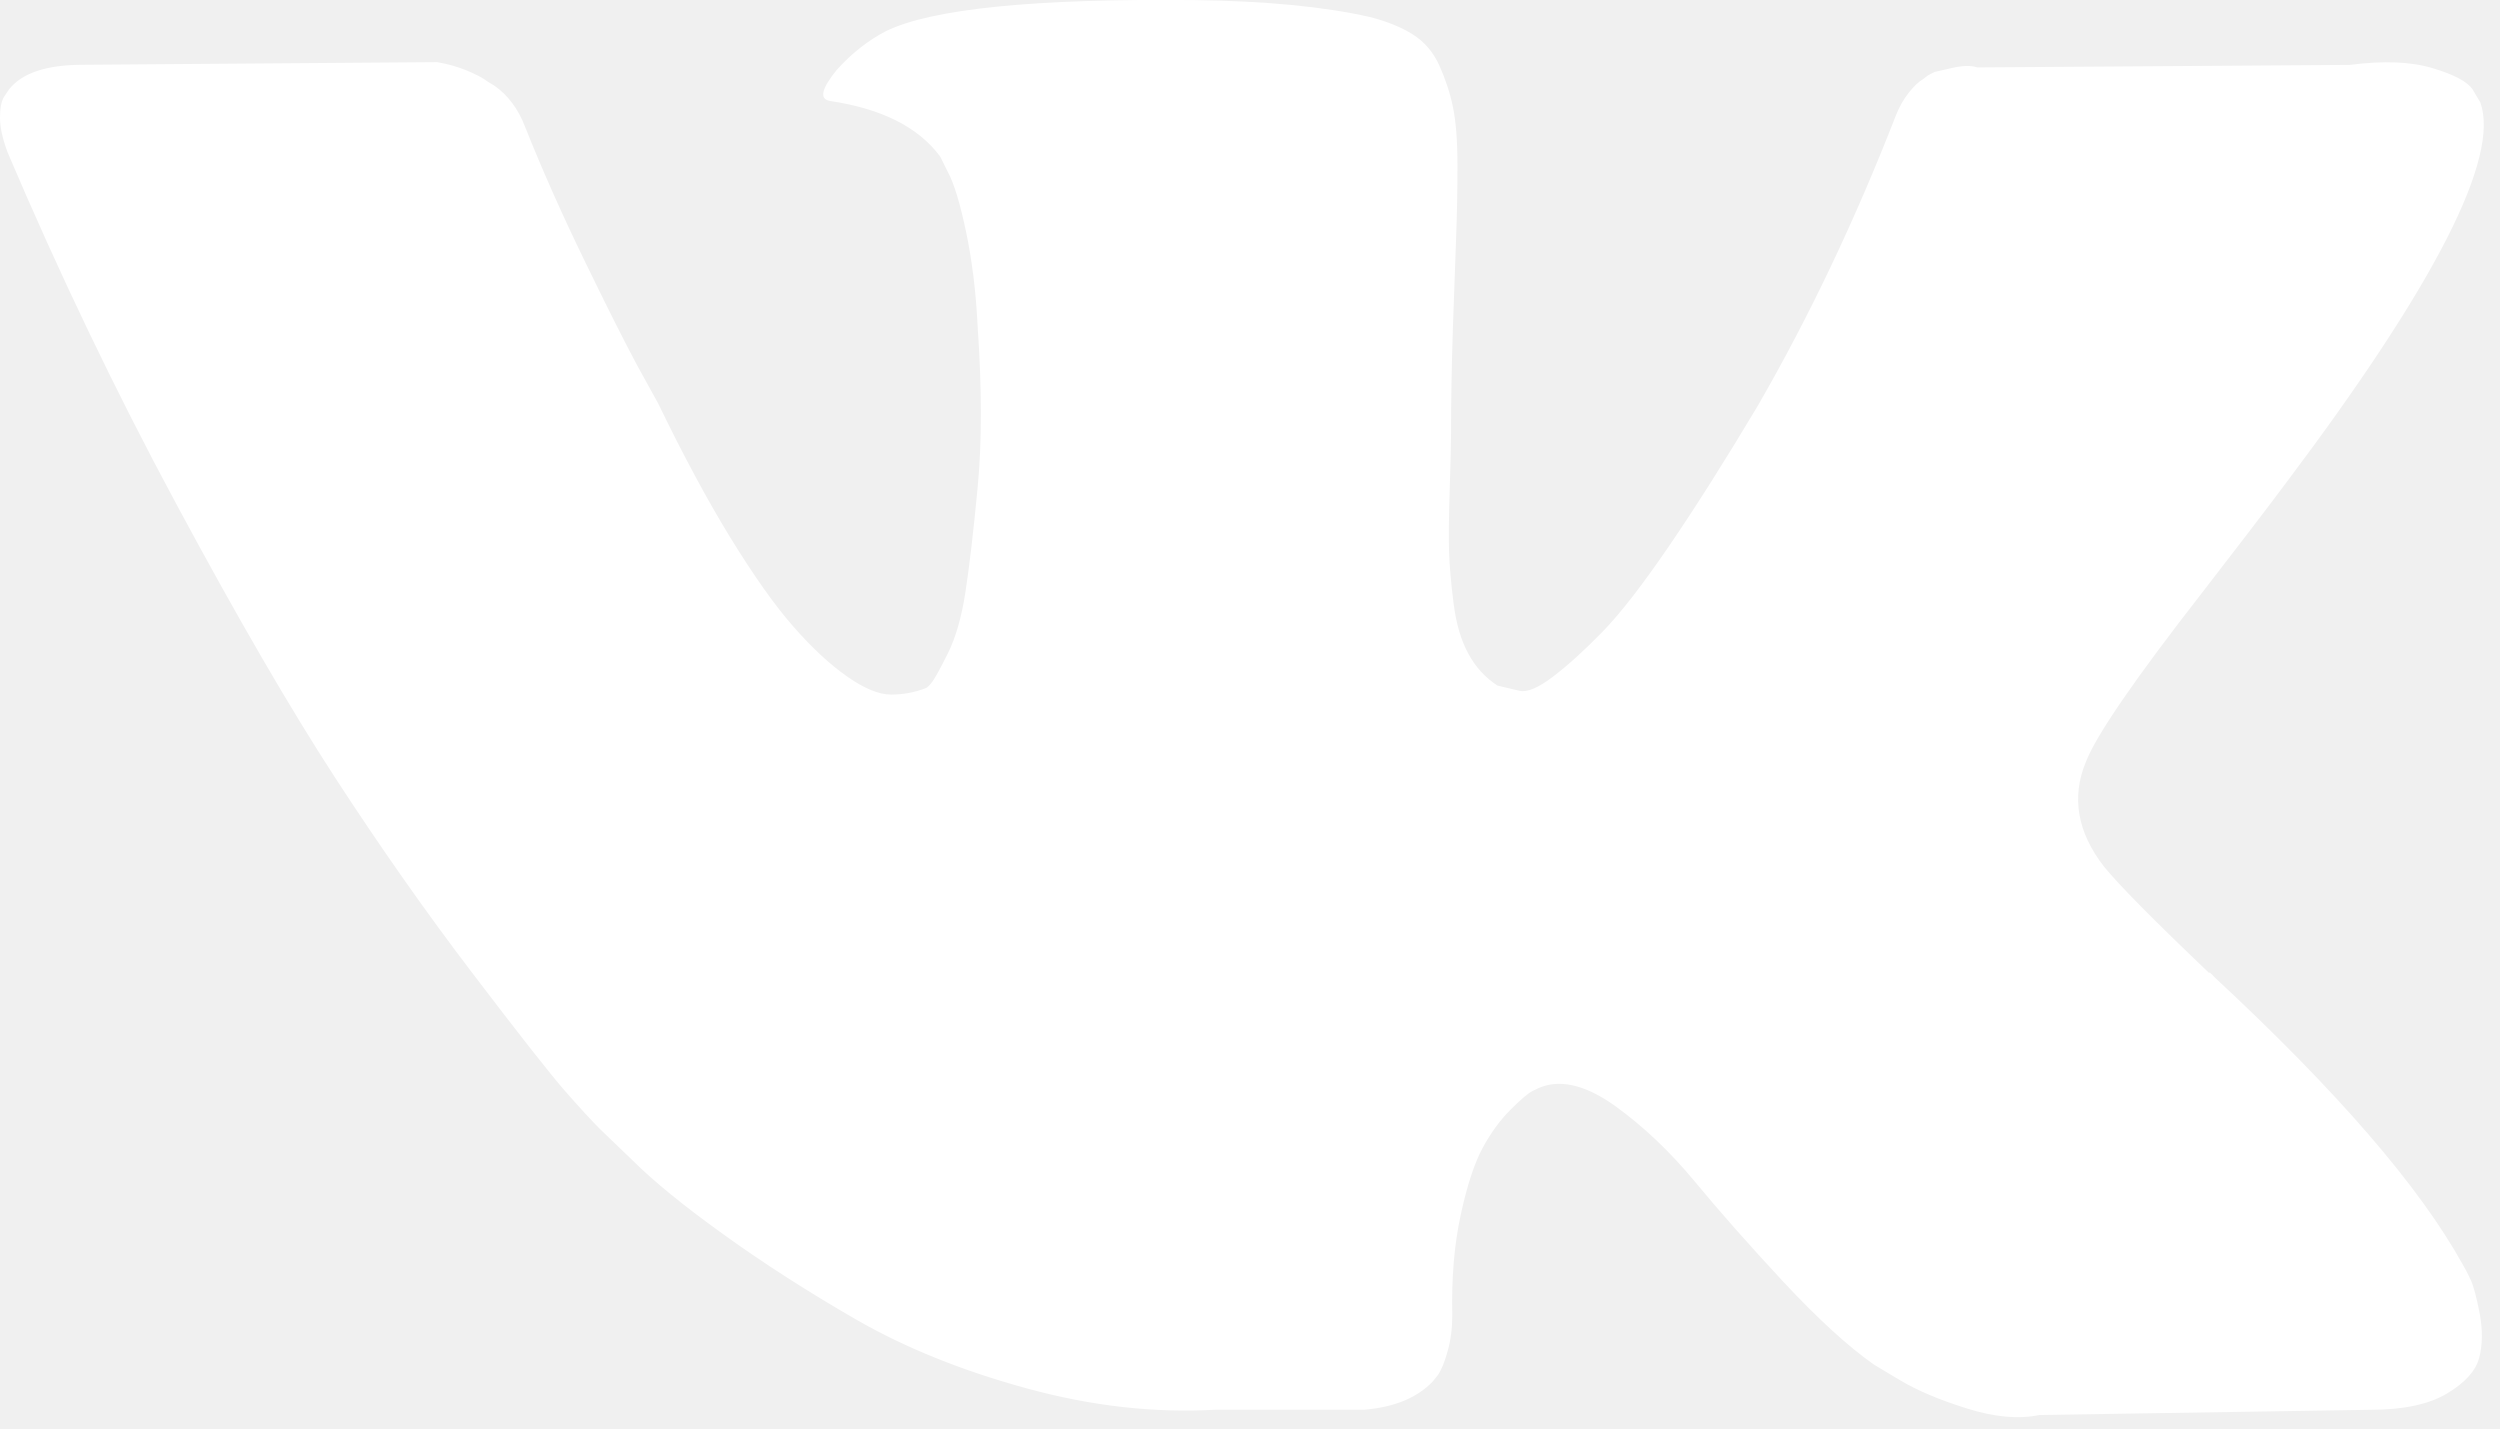
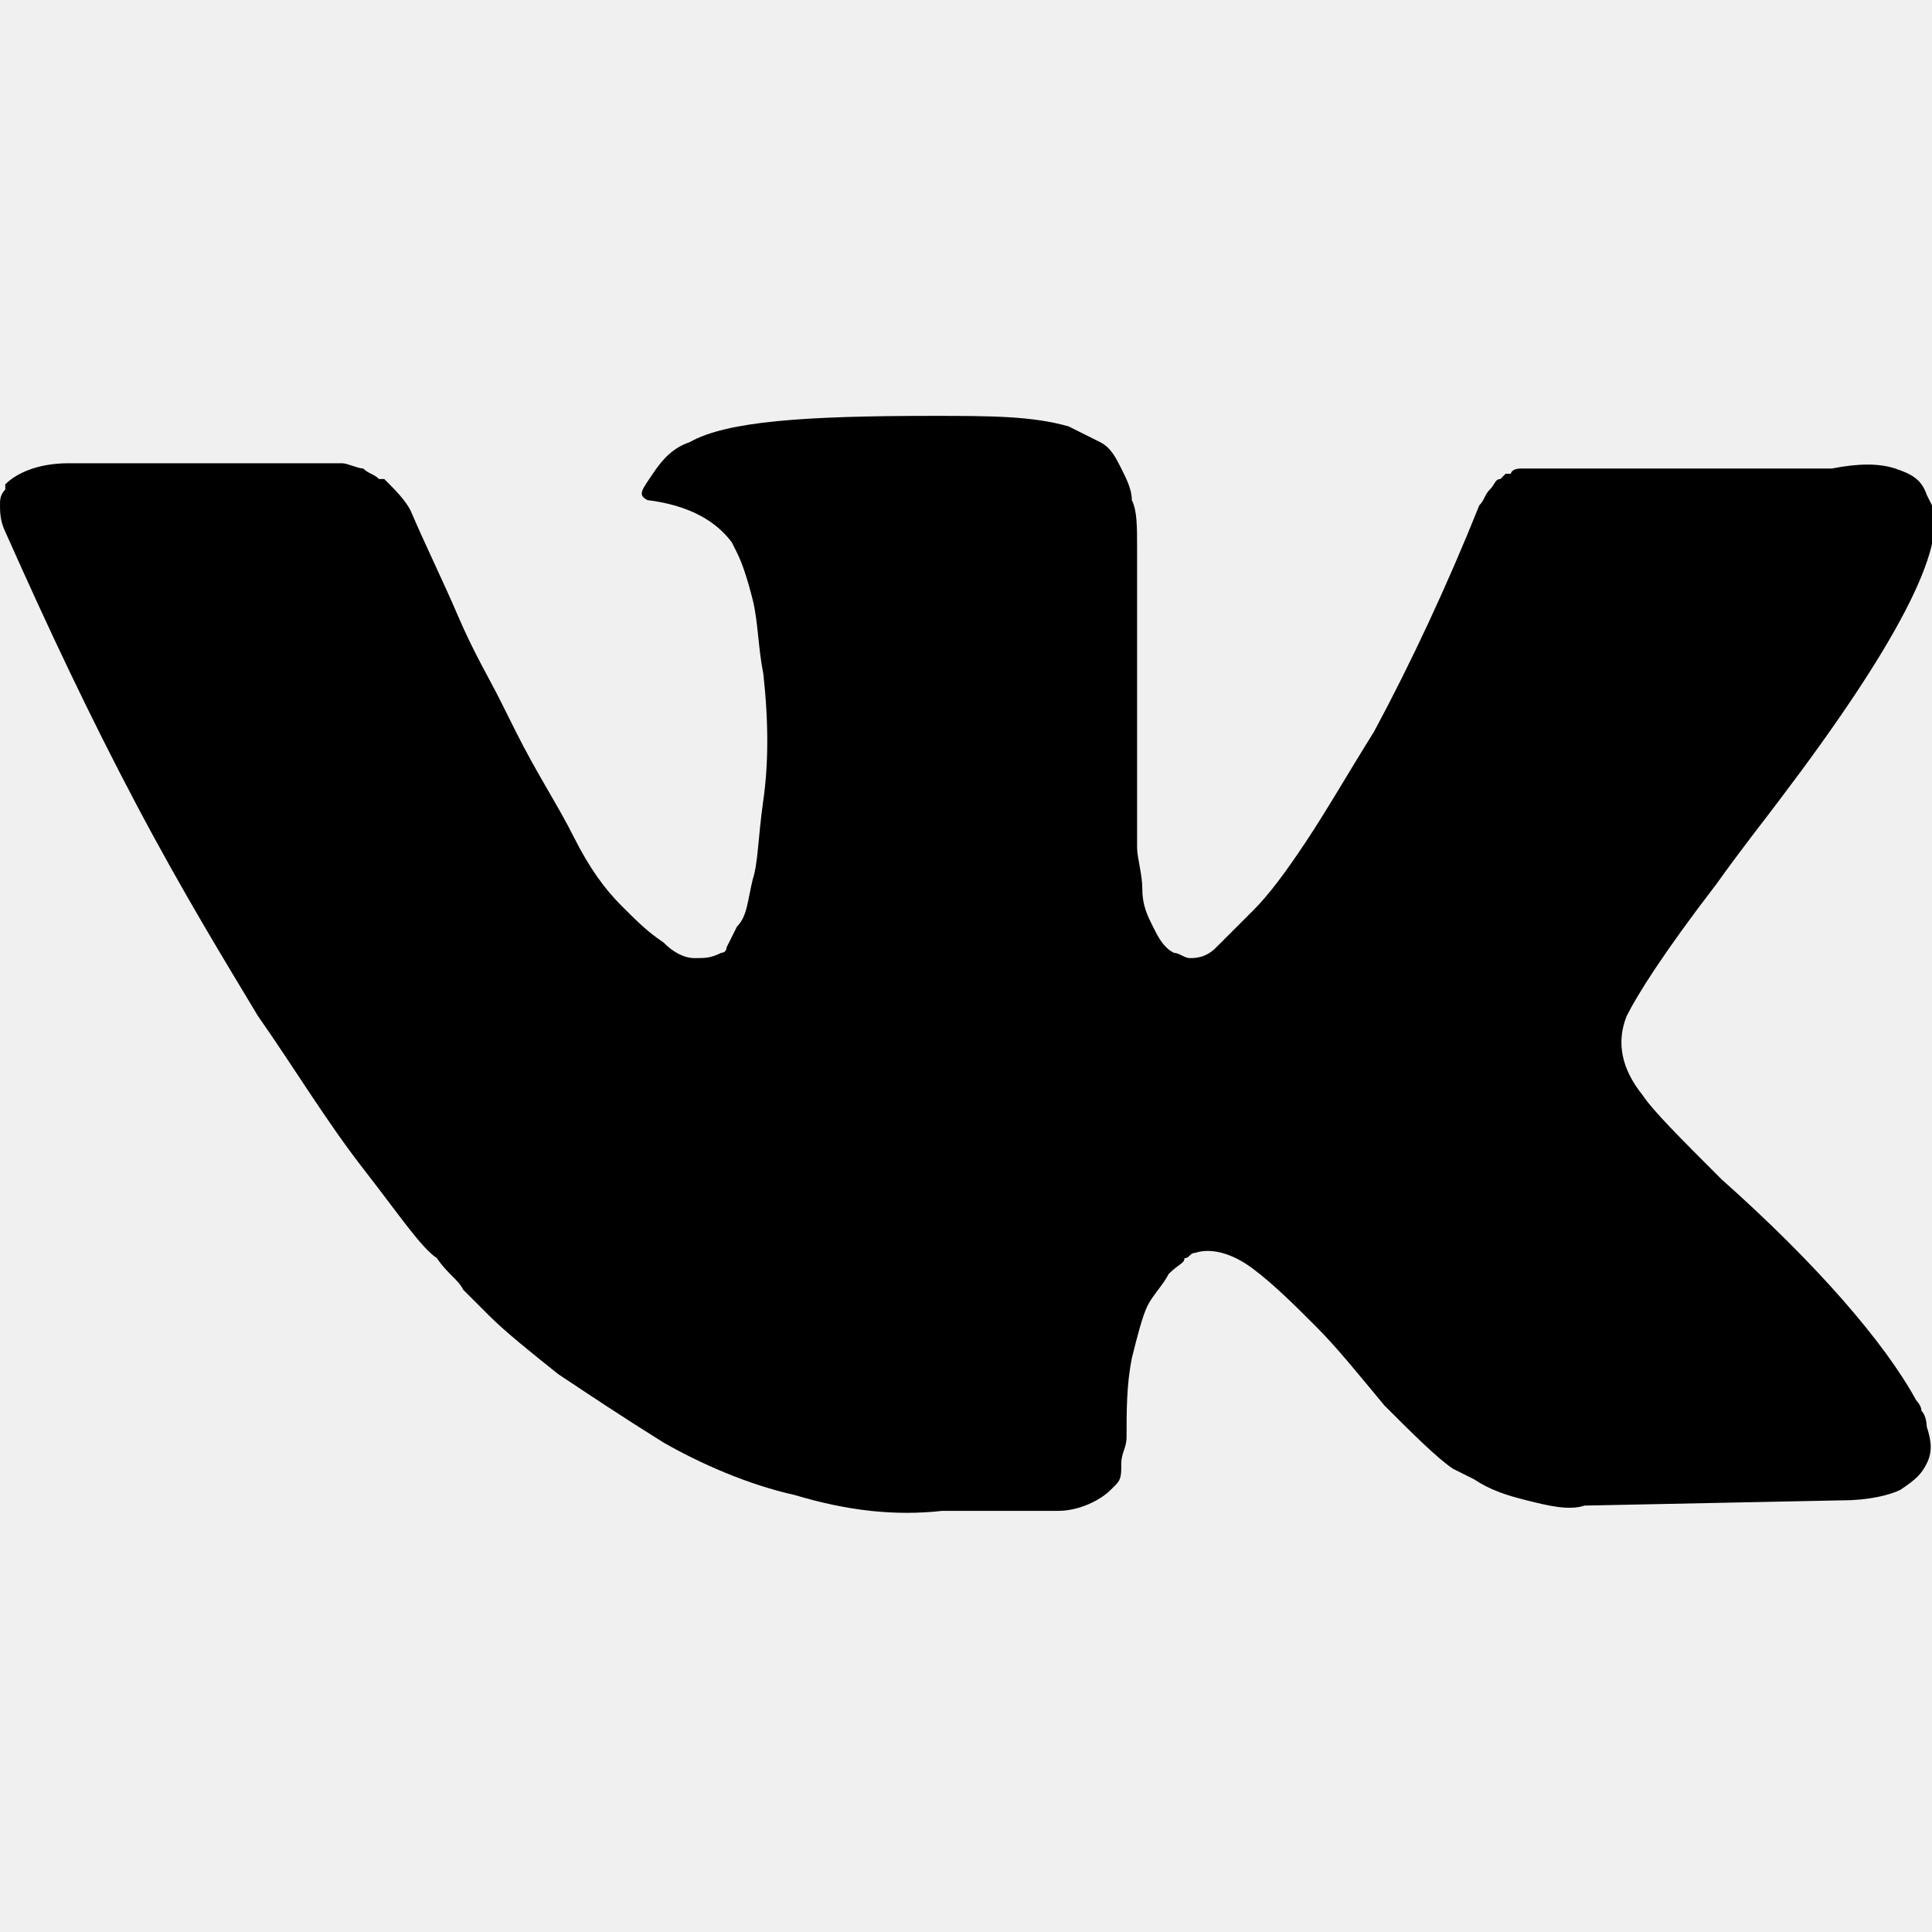
- <svg xmlns="http://www.w3.org/2000/svg" xmlns:xlink="http://www.w3.org/1999/xlink" version="1.1" id="Layer_1" x="0px" y="0px" width="126px" height="72px" viewBox="0 0 126 72" enable-background="new 0 0 126 72" xml:space="preserve">
-   <g>
-     <g>
-       <defs>
-         <rect id="SVGID_1_" width="126" height="72" />
-       </defs>
-       <clipPath id="SVGID_2_">
-         <use xlink:href="#SVGID_1_" overflow="visible" />
-       </clipPath>
-       <path clip-path="url(#SVGID_2_)" fill="#FFFFFF" d="M124.523,64.503c-0.152-0.328-0.293-0.597-0.426-0.816    c-2.172-3.91-6.324-8.711-12.449-14.401l-0.129-0.134l-0.066-0.063l-0.066-0.066h-0.063c-2.781-2.651-4.543-4.434-5.281-5.344    c-1.348-1.738-1.652-3.5-0.914-5.281c0.523-1.348,2.477-4.19,5.867-8.538c1.781-2.302,3.195-4.149,4.234-5.539    c7.52-9.996,10.777-16.383,9.777-19.164l-0.387-0.649c-0.262-0.39-0.934-0.75-2.02-1.074c-1.086-0.327-2.477-0.383-4.172-0.163    L99.656,3.398c-0.301-0.105-0.738-0.099-1.301,0.034c-0.566,0.13-0.852,0.195-0.852,0.195L97.18,3.793l-0.258,0.195    c-0.219,0.129-0.457,0.354-0.719,0.683c-0.258,0.325-0.477,0.707-0.648,1.142c-2.047,5.258-4.367,10.145-6.977,14.663    c-1.609,2.695-3.086,5.031-4.434,7.009c-1.348,1.976-2.477,3.434-3.387,4.366c-0.914,0.935-1.738,1.685-2.477,2.246    c-0.742,0.567-1.305,0.806-1.695,0.72c-0.391-0.091-0.762-0.177-1.109-0.263c-0.609-0.39-1.098-0.922-1.465-1.597    c-0.371-0.672-0.621-1.52-0.75-2.543c-0.129-1.021-0.207-1.899-0.23-2.637c-0.02-0.738-0.008-1.785,0.035-3.129    c0.043-1.349,0.066-2.263,0.066-2.738c0-1.653,0.031-3.446,0.094-5.379c0.066-1.935,0.121-3.465,0.164-4.594    c0.043-1.13,0.066-2.324,0.066-3.587c0-1.258-0.078-2.245-0.23-2.965c-0.148-0.715-0.379-1.41-0.684-2.086    c-0.305-0.672-0.75-1.194-1.336-1.562c-0.586-0.371-1.313-0.664-2.18-0.883c-2.305-0.521-5.238-0.802-8.8-0.849    c-8.082-0.086-13.274,0.438-15.579,1.567c-0.914,0.476-1.738,1.129-2.476,1.953c-0.781,0.957-0.891,1.479-0.328,1.565    c2.609,0.392,4.453,1.325,5.543,2.802l0.39,0.784c0.305,0.563,0.61,1.563,0.911,2.996c0.304,1.435,0.5,3.021,0.585,4.758    c0.219,3.173,0.219,5.888,0,8.149c-0.214,2.257-0.421,4.019-0.617,5.277c-0.195,1.262-0.488,2.28-0.879,3.065    c-0.39,0.782-0.652,1.258-0.785,1.435c-0.129,0.172-0.238,0.28-0.324,0.323c-0.566,0.22-1.152,0.328-1.762,0.328    c-0.605,0-1.344-0.304-2.215-0.914c-0.867-0.608-1.769-1.444-2.703-2.512c-0.933-1.062-1.988-2.55-3.164-4.464    c-1.172-1.911-2.386-4.168-3.648-6.778l-1.043-1.89c-0.653-1.215-1.543-2.985-2.672-5.313c-1.129-2.323-2.129-4.569-2.996-6.745    c-0.348-0.91-0.871-1.605-1.567-2.087l-0.324-0.194c-0.219-0.172-0.566-0.356-1.043-0.556c-0.48-0.194-0.976-0.336-1.5-0.422    L4.172,3.265c-1.824,0-3.063,0.414-3.715,1.238L0.195,4.895C0.066,5.113,0,5.46,0,5.938c0,0.48,0.129,1.065,0.391,1.762    C3,13.824,5.832,19.734,8.898,25.425c3.063,5.696,5.723,10.278,7.981,13.754c2.262,3.478,4.562,6.758,6.91,9.84    c2.348,3.086,3.902,5.063,4.66,5.935c0.762,0.871,1.36,1.519,1.793,1.953l1.629,1.565c1.043,1.043,2.574,2.293,4.598,3.746    c2.02,1.457,4.258,2.891,6.711,4.305c2.457,1.41,5.312,2.563,8.574,3.453c3.258,0.892,6.43,1.25,9.516,1.074h7.496    c1.52-0.129,2.672-0.609,3.453-1.433l0.258-0.324c0.176-0.262,0.34-0.665,0.488-1.208c0.152-0.542,0.23-1.14,0.23-1.792    c-0.043-1.868,0.098-3.551,0.422-5.051c0.324-1.496,0.695-2.625,1.109-3.388c0.414-0.762,0.879-1.401,1.402-1.922    c0.52-0.522,0.891-0.836,1.109-0.944c0.215-0.11,0.387-0.185,0.52-0.231c1.043-0.347,2.27-0.007,3.684,1.012    c1.41,1.024,2.734,2.281,3.977,3.781c1.238,1.5,2.727,3.184,4.461,5.051c1.742,1.867,3.262,3.258,4.563,4.172l1.305,0.781    c0.871,0.524,2,1,3.391,1.435c1.391,0.437,2.605,0.547,3.648,0.327l16.688-0.262c1.648,0,2.934-0.272,3.844-0.815    c0.914-0.544,1.453-1.142,1.629-1.789c0.176-0.653,0.184-1.392,0.035-2.22C124.824,65.406,124.672,64.828,124.523,64.503    L124.523,64.503z M124.523,64.503" />
-     </g>
-   </g>
+ <svg xmlns="http://www.w3.org/2000/svg" version="1.1" id="Layer_1" x="0px" y="0px" viewBox="0 0 36.7 36.7" style="enable-background:new 0 0 36.7 36.7;" xml:space="preserve">
+   <style type="text/css">
+ 	.st0{fill:#B3B3B3;}
+ </style>
+   <path d="M36.5,26.8c0-0.1-0.1-0.2-0.1-0.2c-0.6-1.1-1.9-2.6-3.7-4.2l0,0l0,0l0,0h0c-0.8-0.8-1.3-1.3-1.5-1.6  c-0.4-0.5-0.5-1-0.3-1.5c0.2-0.4,0.7-1.2,1.7-2.5c0.5-0.7,0.9-1.2,1.2-1.6c2.2-2.9,3.2-4.8,2.9-5.6l-0.1-0.2C36.5,9.1,36.3,9,36,8.9  c-0.3-0.1-0.7-0.1-1.2,0l-5.5,0c-0.1,0-0.2,0-0.4,0c-0.2,0-0.2,0.1-0.2,0.1l-0.1,0l-0.1,0.1c-0.1,0-0.1,0.1-0.2,0.2  c-0.1,0.1-0.1,0.2-0.2,0.3c-0.6,1.5-1.3,3-2,4.3c-0.5,0.8-0.9,1.5-1.3,2.1c-0.4,0.6-0.7,1-1,1.3c-0.3,0.3-0.5,0.5-0.7,0.7  c-0.2,0.2-0.4,0.2-0.5,0.2c-0.1,0-0.2-0.1-0.3-0.1c-0.2-0.1-0.3-0.3-0.4-0.5c-0.1-0.2-0.2-0.4-0.2-0.7c0-0.3-0.1-0.6-0.1-0.8  c0-0.2,0-0.5,0-0.9c0-0.4,0-0.7,0-0.8c0-0.5,0-1,0-1.6c0-0.6,0-1,0-1.3c0-0.3,0-0.7,0-1.1c0-0.4,0-0.7-0.1-0.9  c0-0.2-0.1-0.4-0.2-0.6c-0.1-0.2-0.2-0.4-0.4-0.5c-0.2-0.1-0.4-0.2-0.6-0.3c-0.7-0.2-1.5-0.2-2.6-0.2c-2.4,0-3.9,0.1-4.6,0.5  c-0.3,0.1-0.5,0.3-0.7,0.6c-0.2,0.3-0.3,0.4-0.1,0.5c0.8,0.1,1.3,0.4,1.6,0.8l0.1,0.2c0.1,0.2,0.2,0.5,0.3,0.9  c0.1,0.4,0.1,0.9,0.2,1.4c0.1,0.9,0.1,1.7,0,2.4c-0.1,0.7-0.1,1.2-0.2,1.5c-0.1,0.4-0.1,0.7-0.3,0.9c-0.1,0.2-0.2,0.4-0.2,0.4  c0,0.1-0.1,0.1-0.1,0.1c-0.2,0.1-0.3,0.1-0.5,0.1c-0.2,0-0.4-0.1-0.6-0.3c-0.3-0.2-0.5-0.4-0.8-0.7c-0.3-0.3-0.6-0.7-0.9-1.3  c-0.3-0.6-0.7-1.2-1.1-2l-0.3-0.6c-0.2-0.4-0.5-0.9-0.8-1.6c-0.3-0.7-0.6-1.3-0.9-2C7.7,9.5,7.5,9.3,7.3,9.1L7.2,9.1  C7.1,9,7,9,6.9,8.9C6.8,8.9,6.6,8.8,6.5,8.8l-5.2,0C0.7,8.8,0.3,9,0.1,9.2L0.1,9.3C0,9.4,0,9.5,0,9.6c0,0.1,0,0.3,0.1,0.5  c0.8,1.8,1.6,3.5,2.5,5.2c0.9,1.7,1.7,3,2.3,4c0.7,1,1.3,2,2,2.9c0.7,0.9,1.1,1.5,1.4,1.7c0.2,0.3,0.4,0.4,0.5,0.6L9.3,25  c0.3,0.3,0.8,0.7,1.3,1.1c0.6,0.4,1.2,0.8,2,1.3c0.7,0.4,1.6,0.8,2.5,1c1,0.3,1.9,0.4,2.8,0.3h2.2c0.4,0,0.8-0.2,1-0.4l0.1-0.1  c0.1-0.1,0.1-0.2,0.1-0.4c0-0.2,0.1-0.3,0.1-0.5c0-0.5,0-1,0.1-1.5c0.1-0.4,0.2-0.8,0.3-1c0.1-0.2,0.3-0.4,0.4-0.6  c0.2-0.2,0.3-0.2,0.3-0.3c0.1,0,0.1-0.1,0.2-0.1c0.3-0.1,0.7,0,1.1,0.3c0.4,0.3,0.8,0.7,1.2,1.1c0.4,0.4,0.8,0.9,1.3,1.5  c0.5,0.5,1,1,1.3,1.2l0.4,0.2c0.3,0.2,0.6,0.3,1,0.4c0.4,0.1,0.8,0.2,1.1,0.1l4.9-0.1c0.5,0,0.9-0.1,1.1-0.2  c0.3-0.2,0.4-0.3,0.5-0.5c0.1-0.2,0.1-0.4,0-0.7C36.6,27.1,36.6,26.9,36.5,26.8L36.5,26.8z M36.5,26.8" />
</svg>
